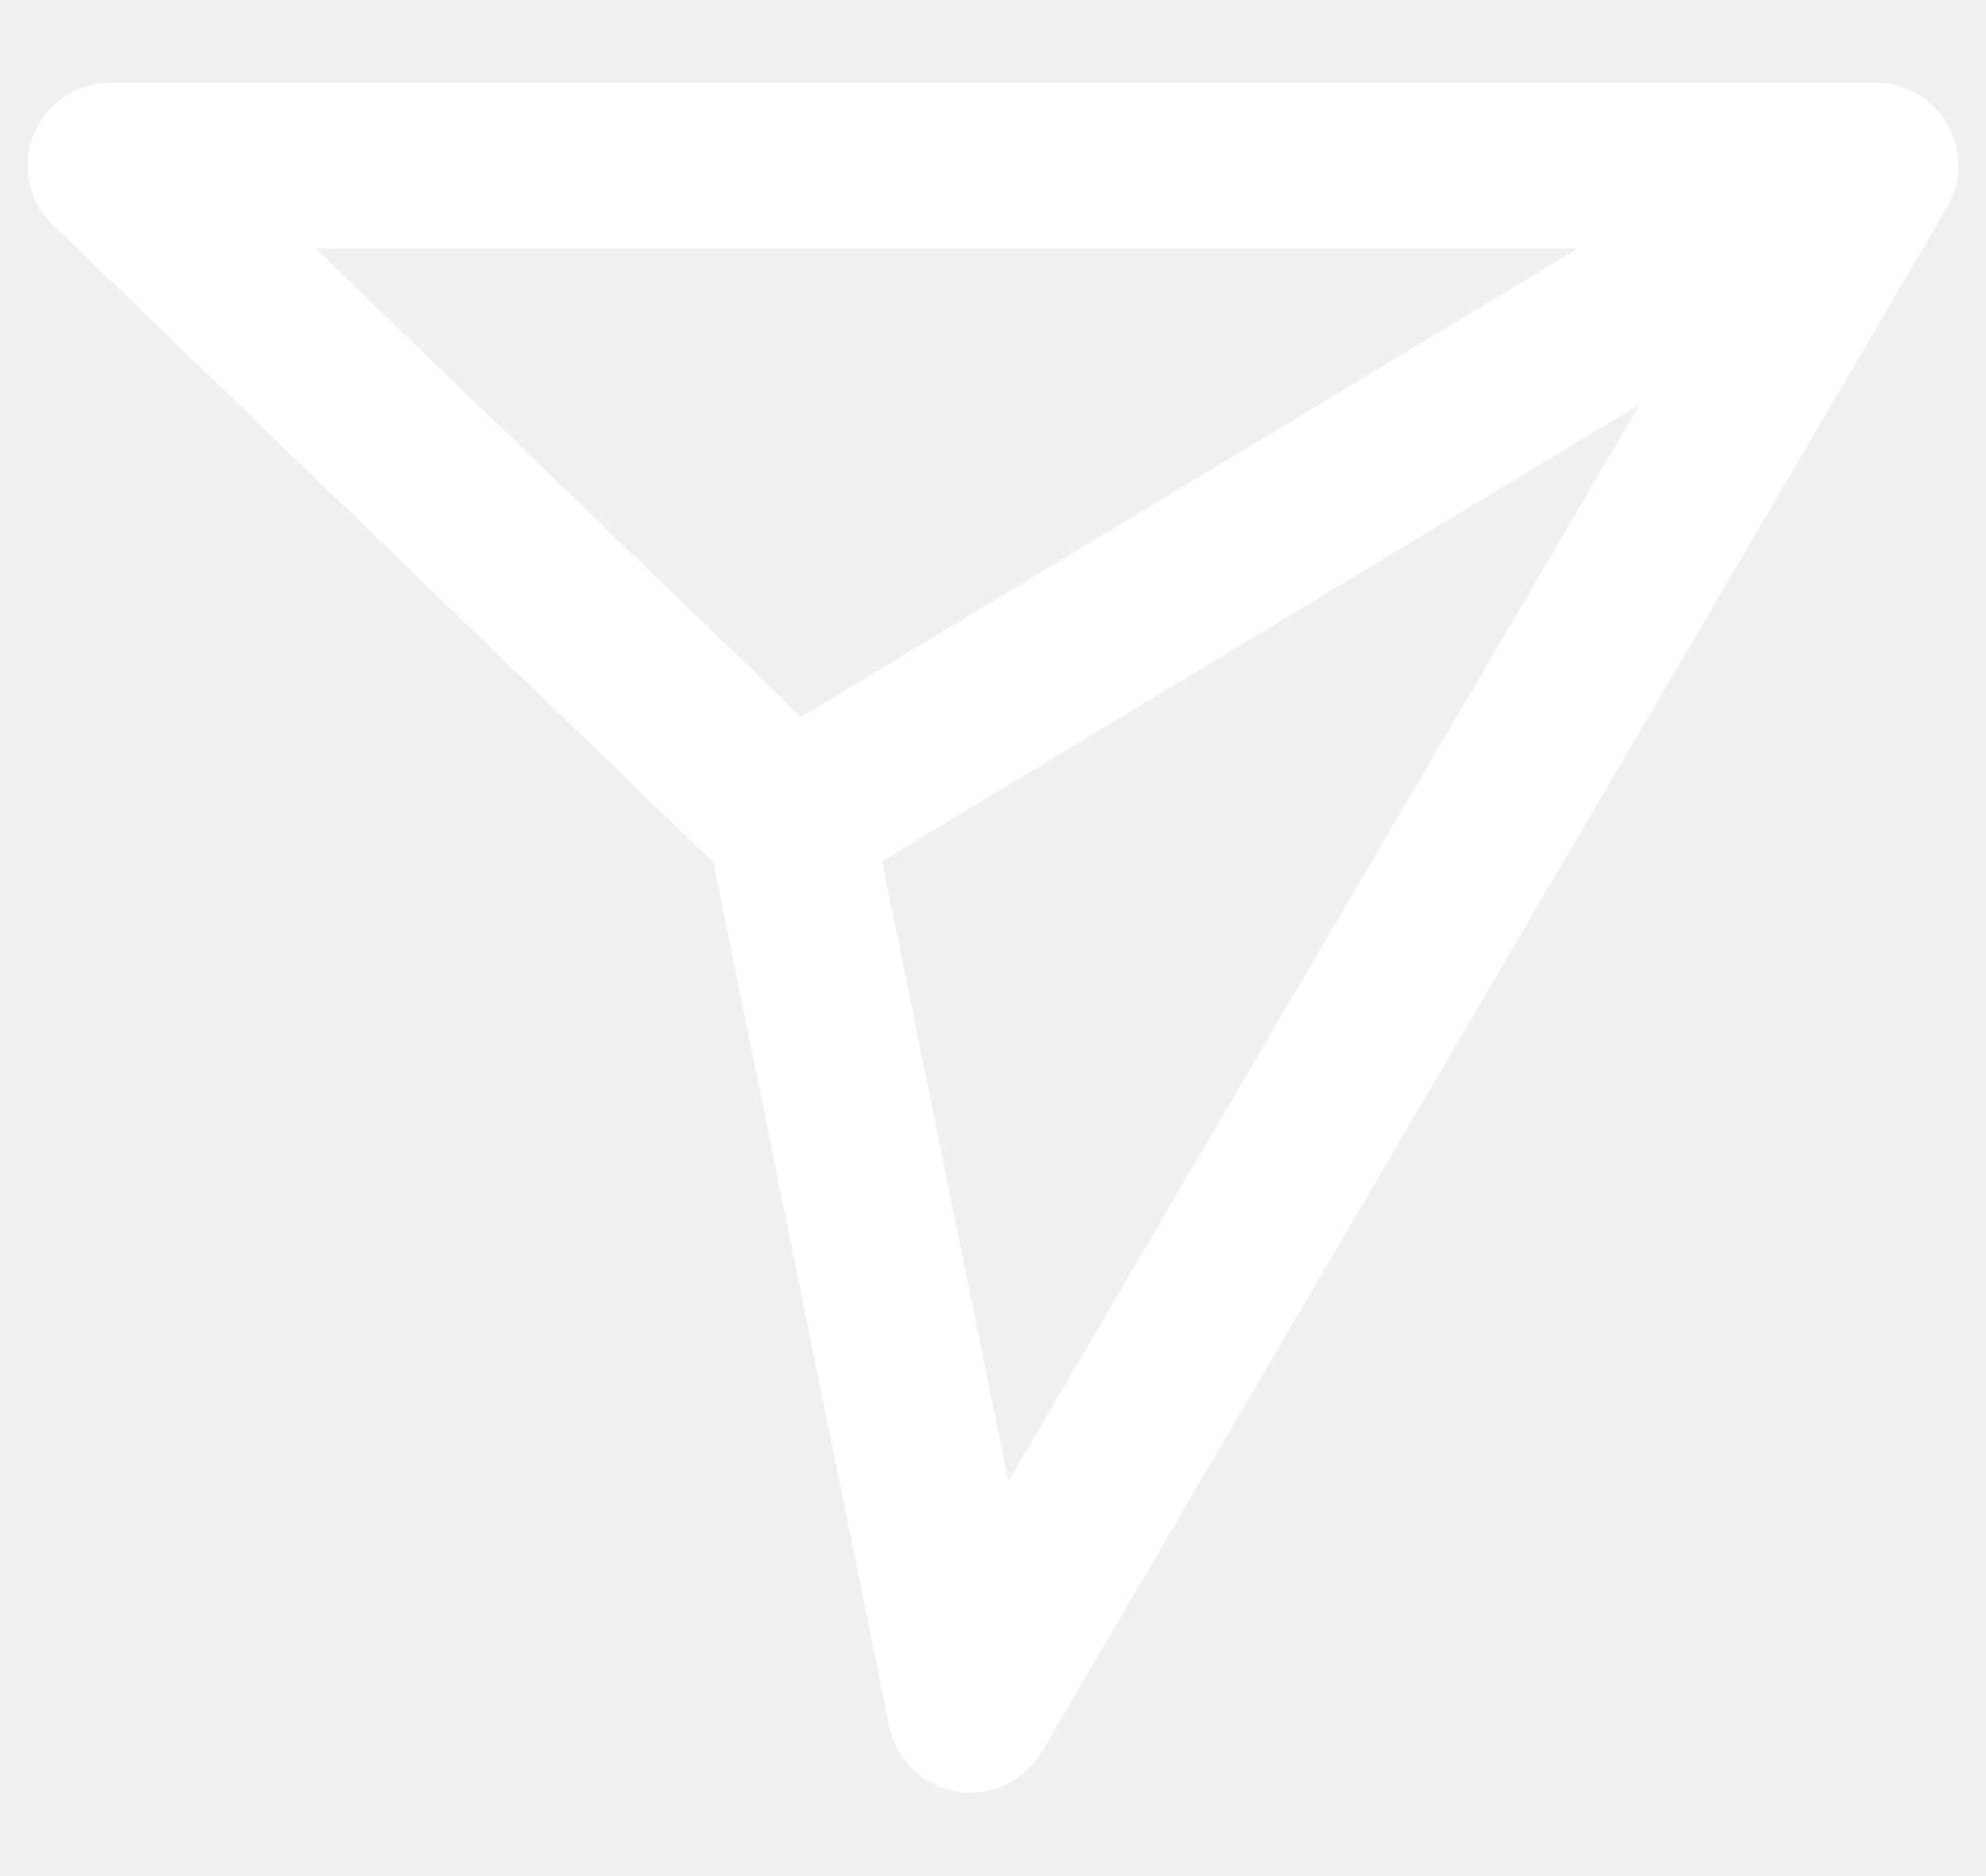
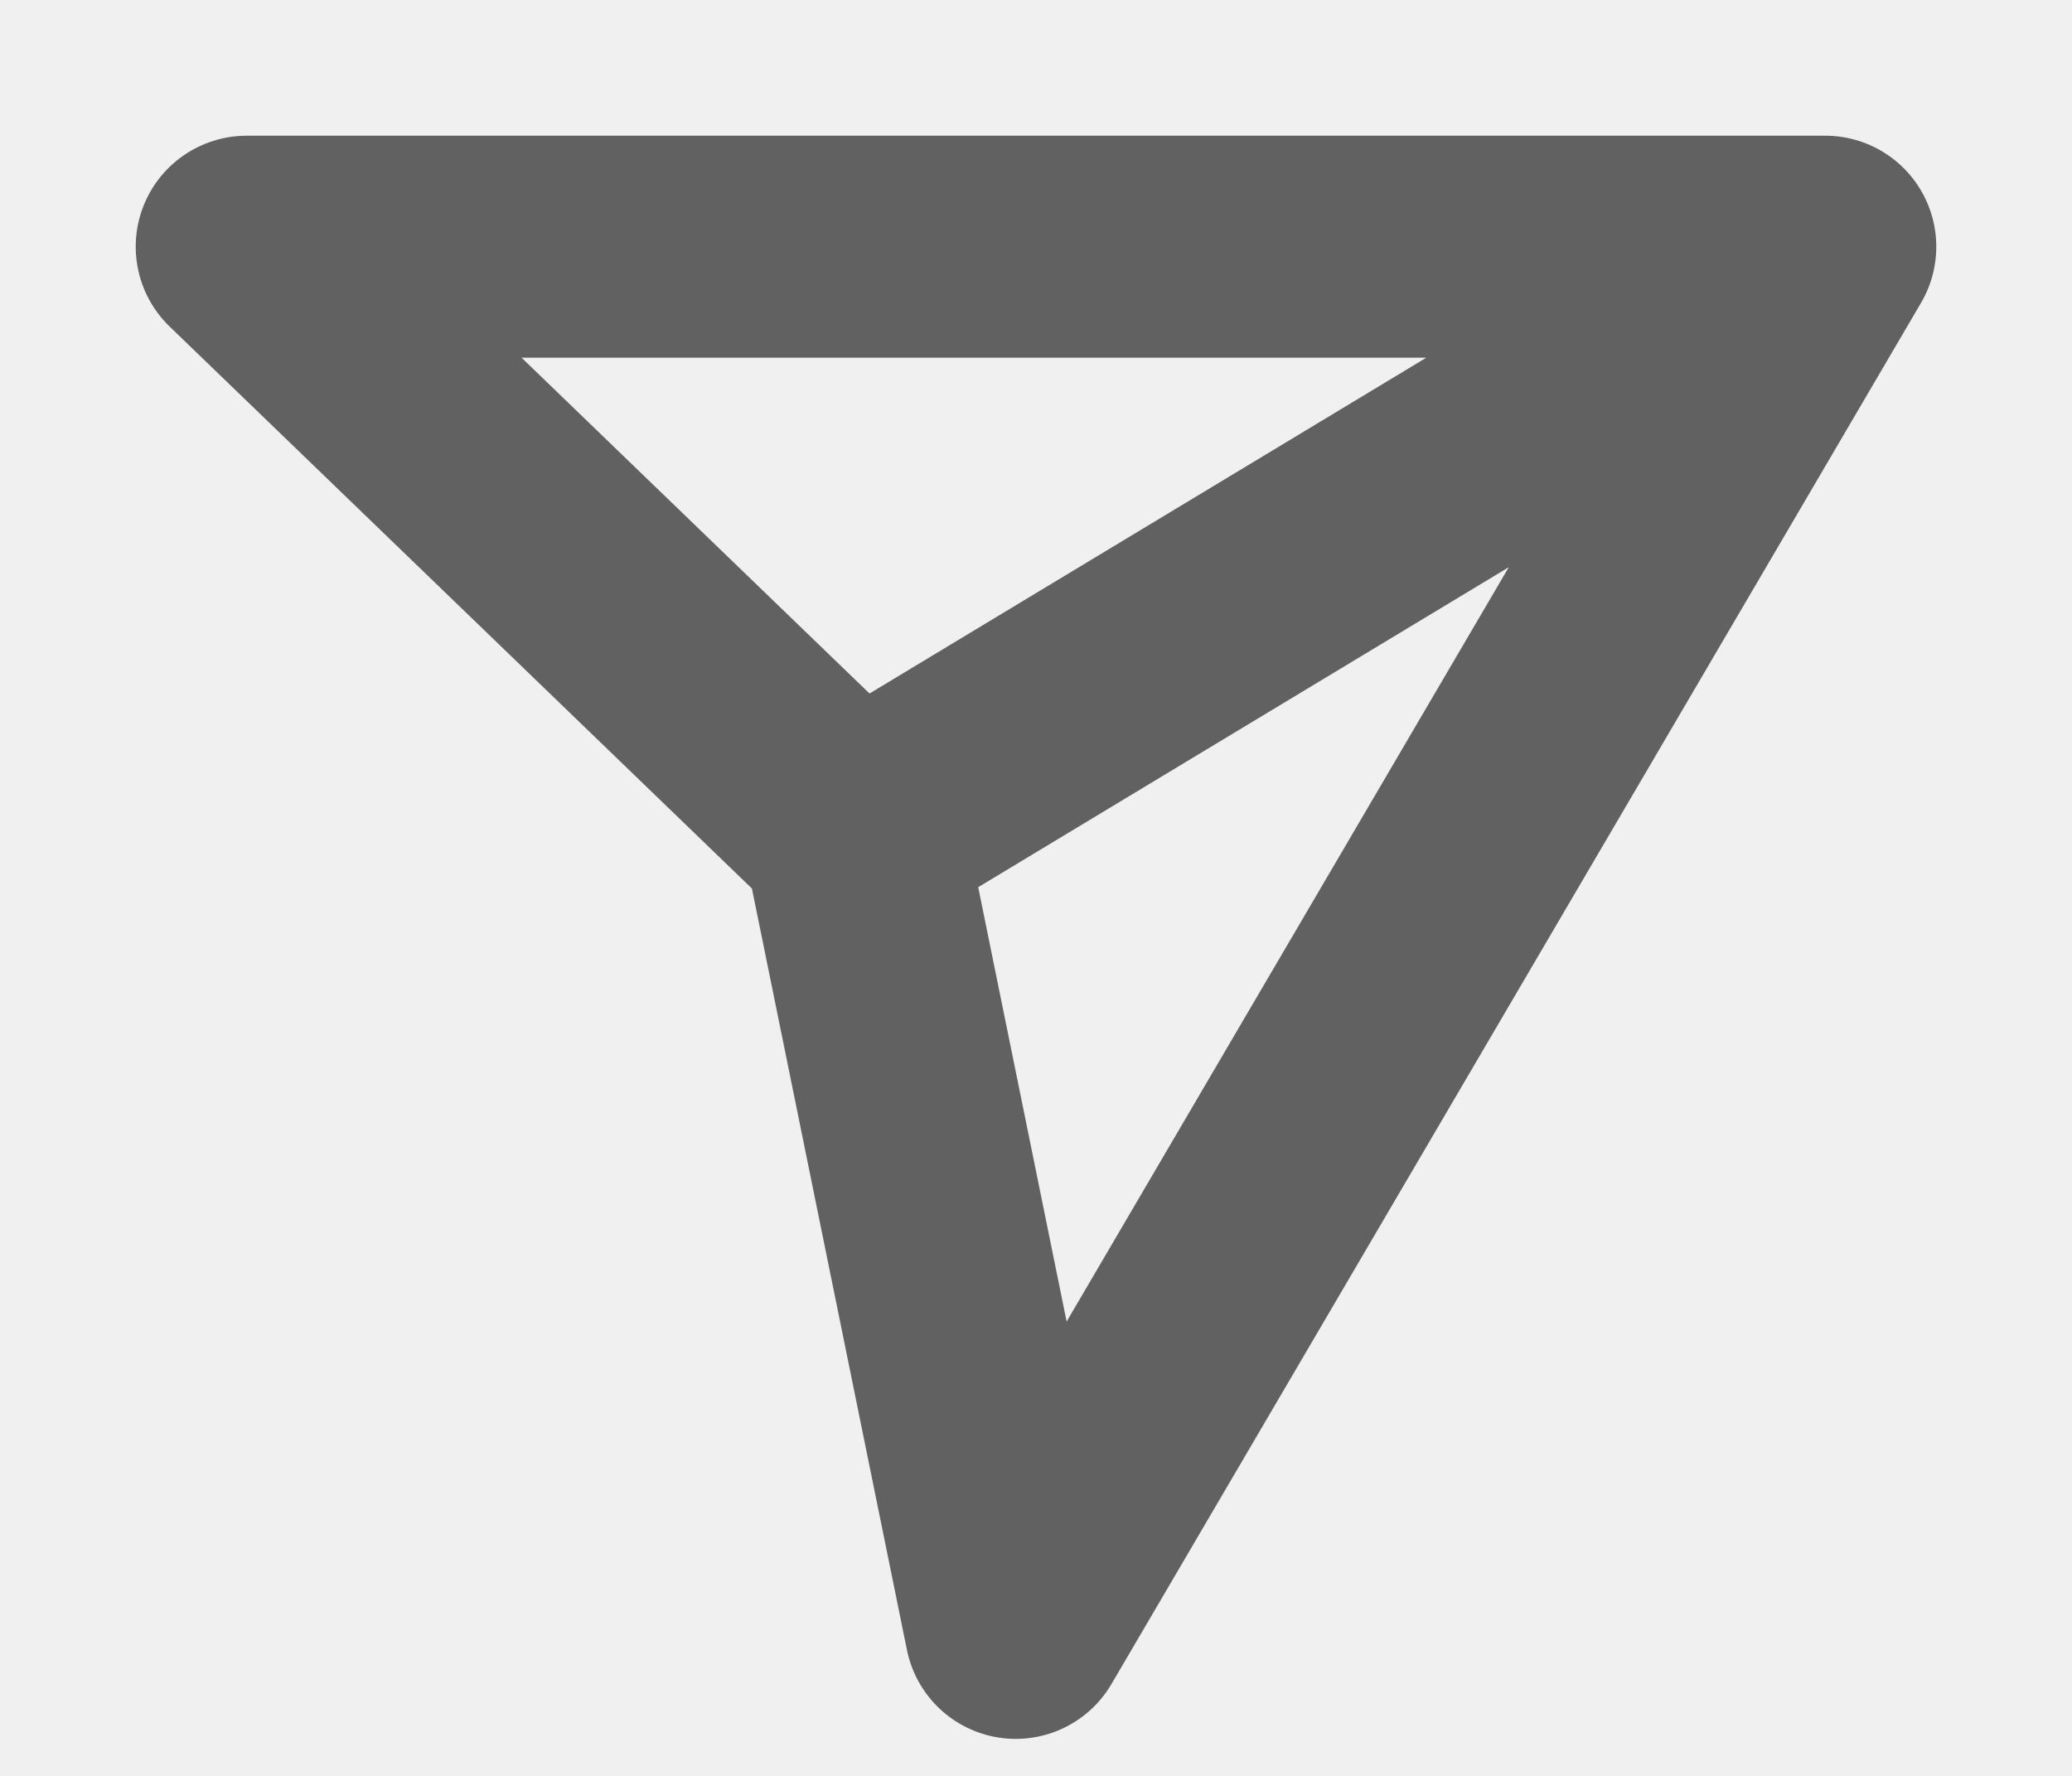
- <svg xmlns="http://www.w3.org/2000/svg" width="18" height="17" viewBox="0 0 18 17" fill="none">
-   <path d="M17 1.5H1L7.154 7.439M17 1.5L8.795 15.5L7.154 7.439M17 1.5L7.154 7.439" stroke="white" stroke-width="1.5" stroke-linecap="round" stroke-linejoin="round" />
+ <svg xmlns="http://www.w3.org/2000/svg" width="14" height="12" viewBox="0 0 14 12" fill="none">
+   <path d="M12.333 1.667H1.667L5.769 5.626M12.333 1.667L6.863 11L5.769 5.626M12.333 1.667L5.769 5.626" stroke="#616161" stroke-width="1.5" stroke-linecap="round" stroke-linejoin="round" />
</svg>
